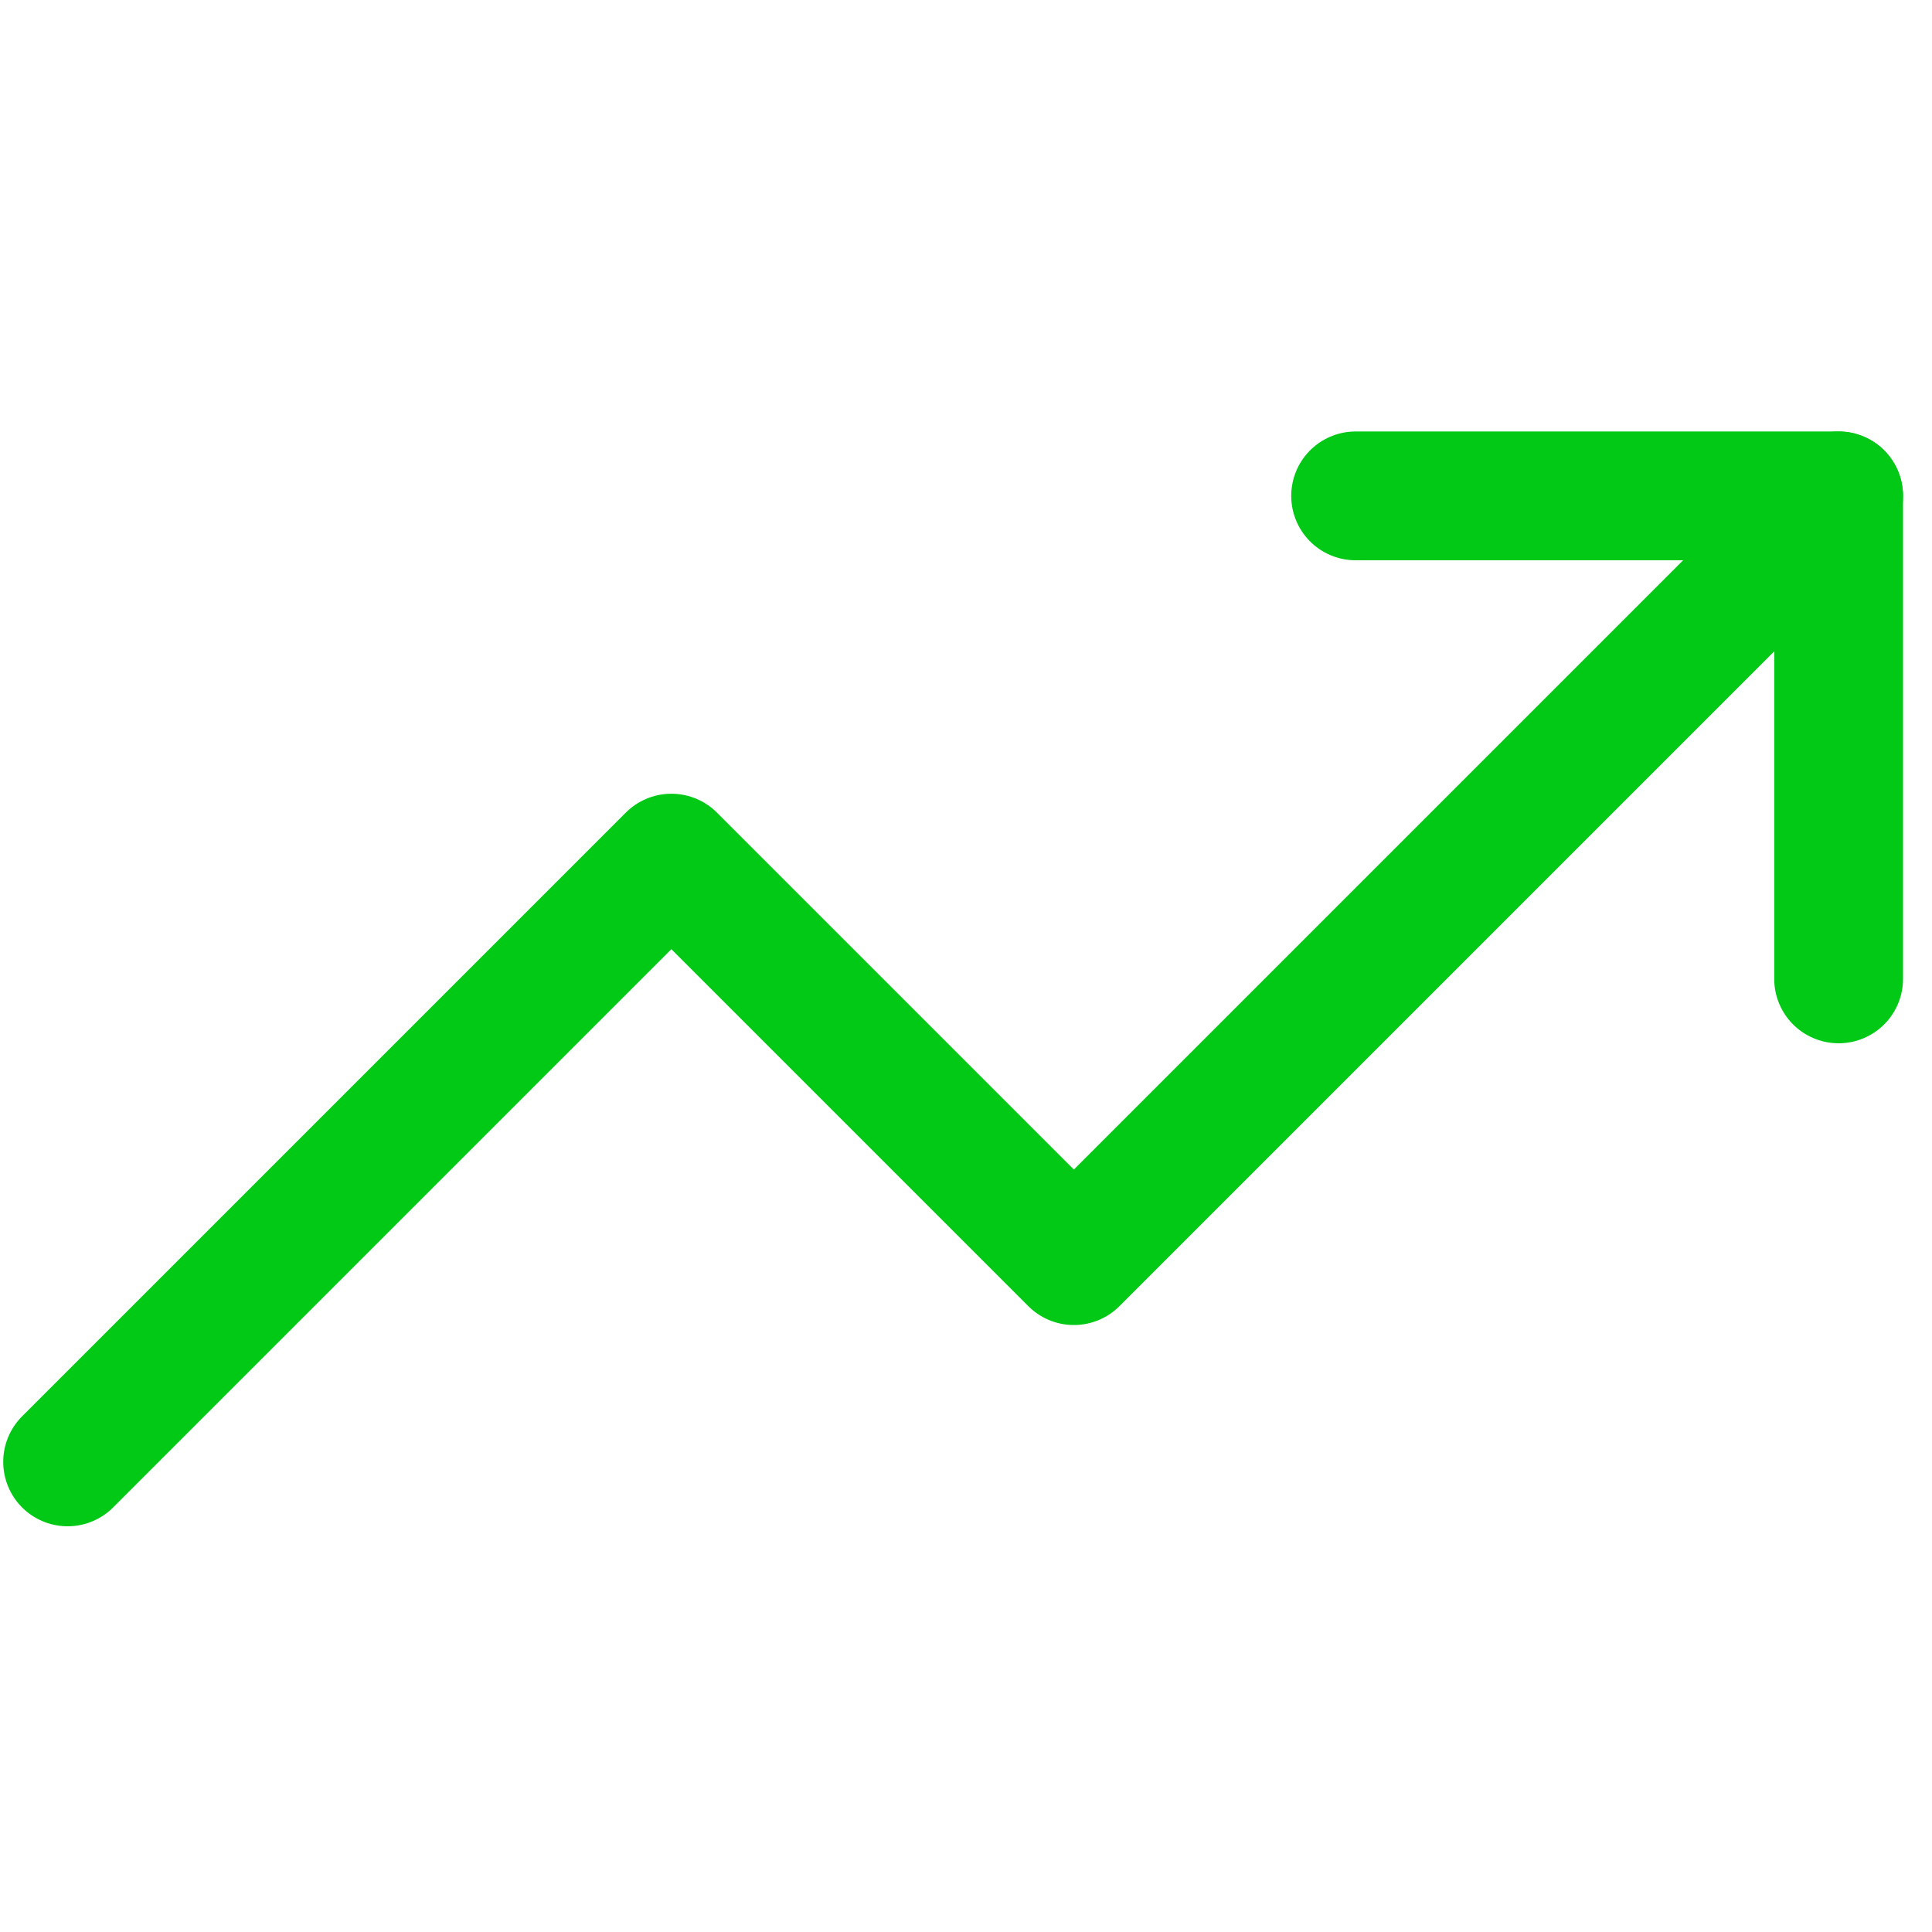
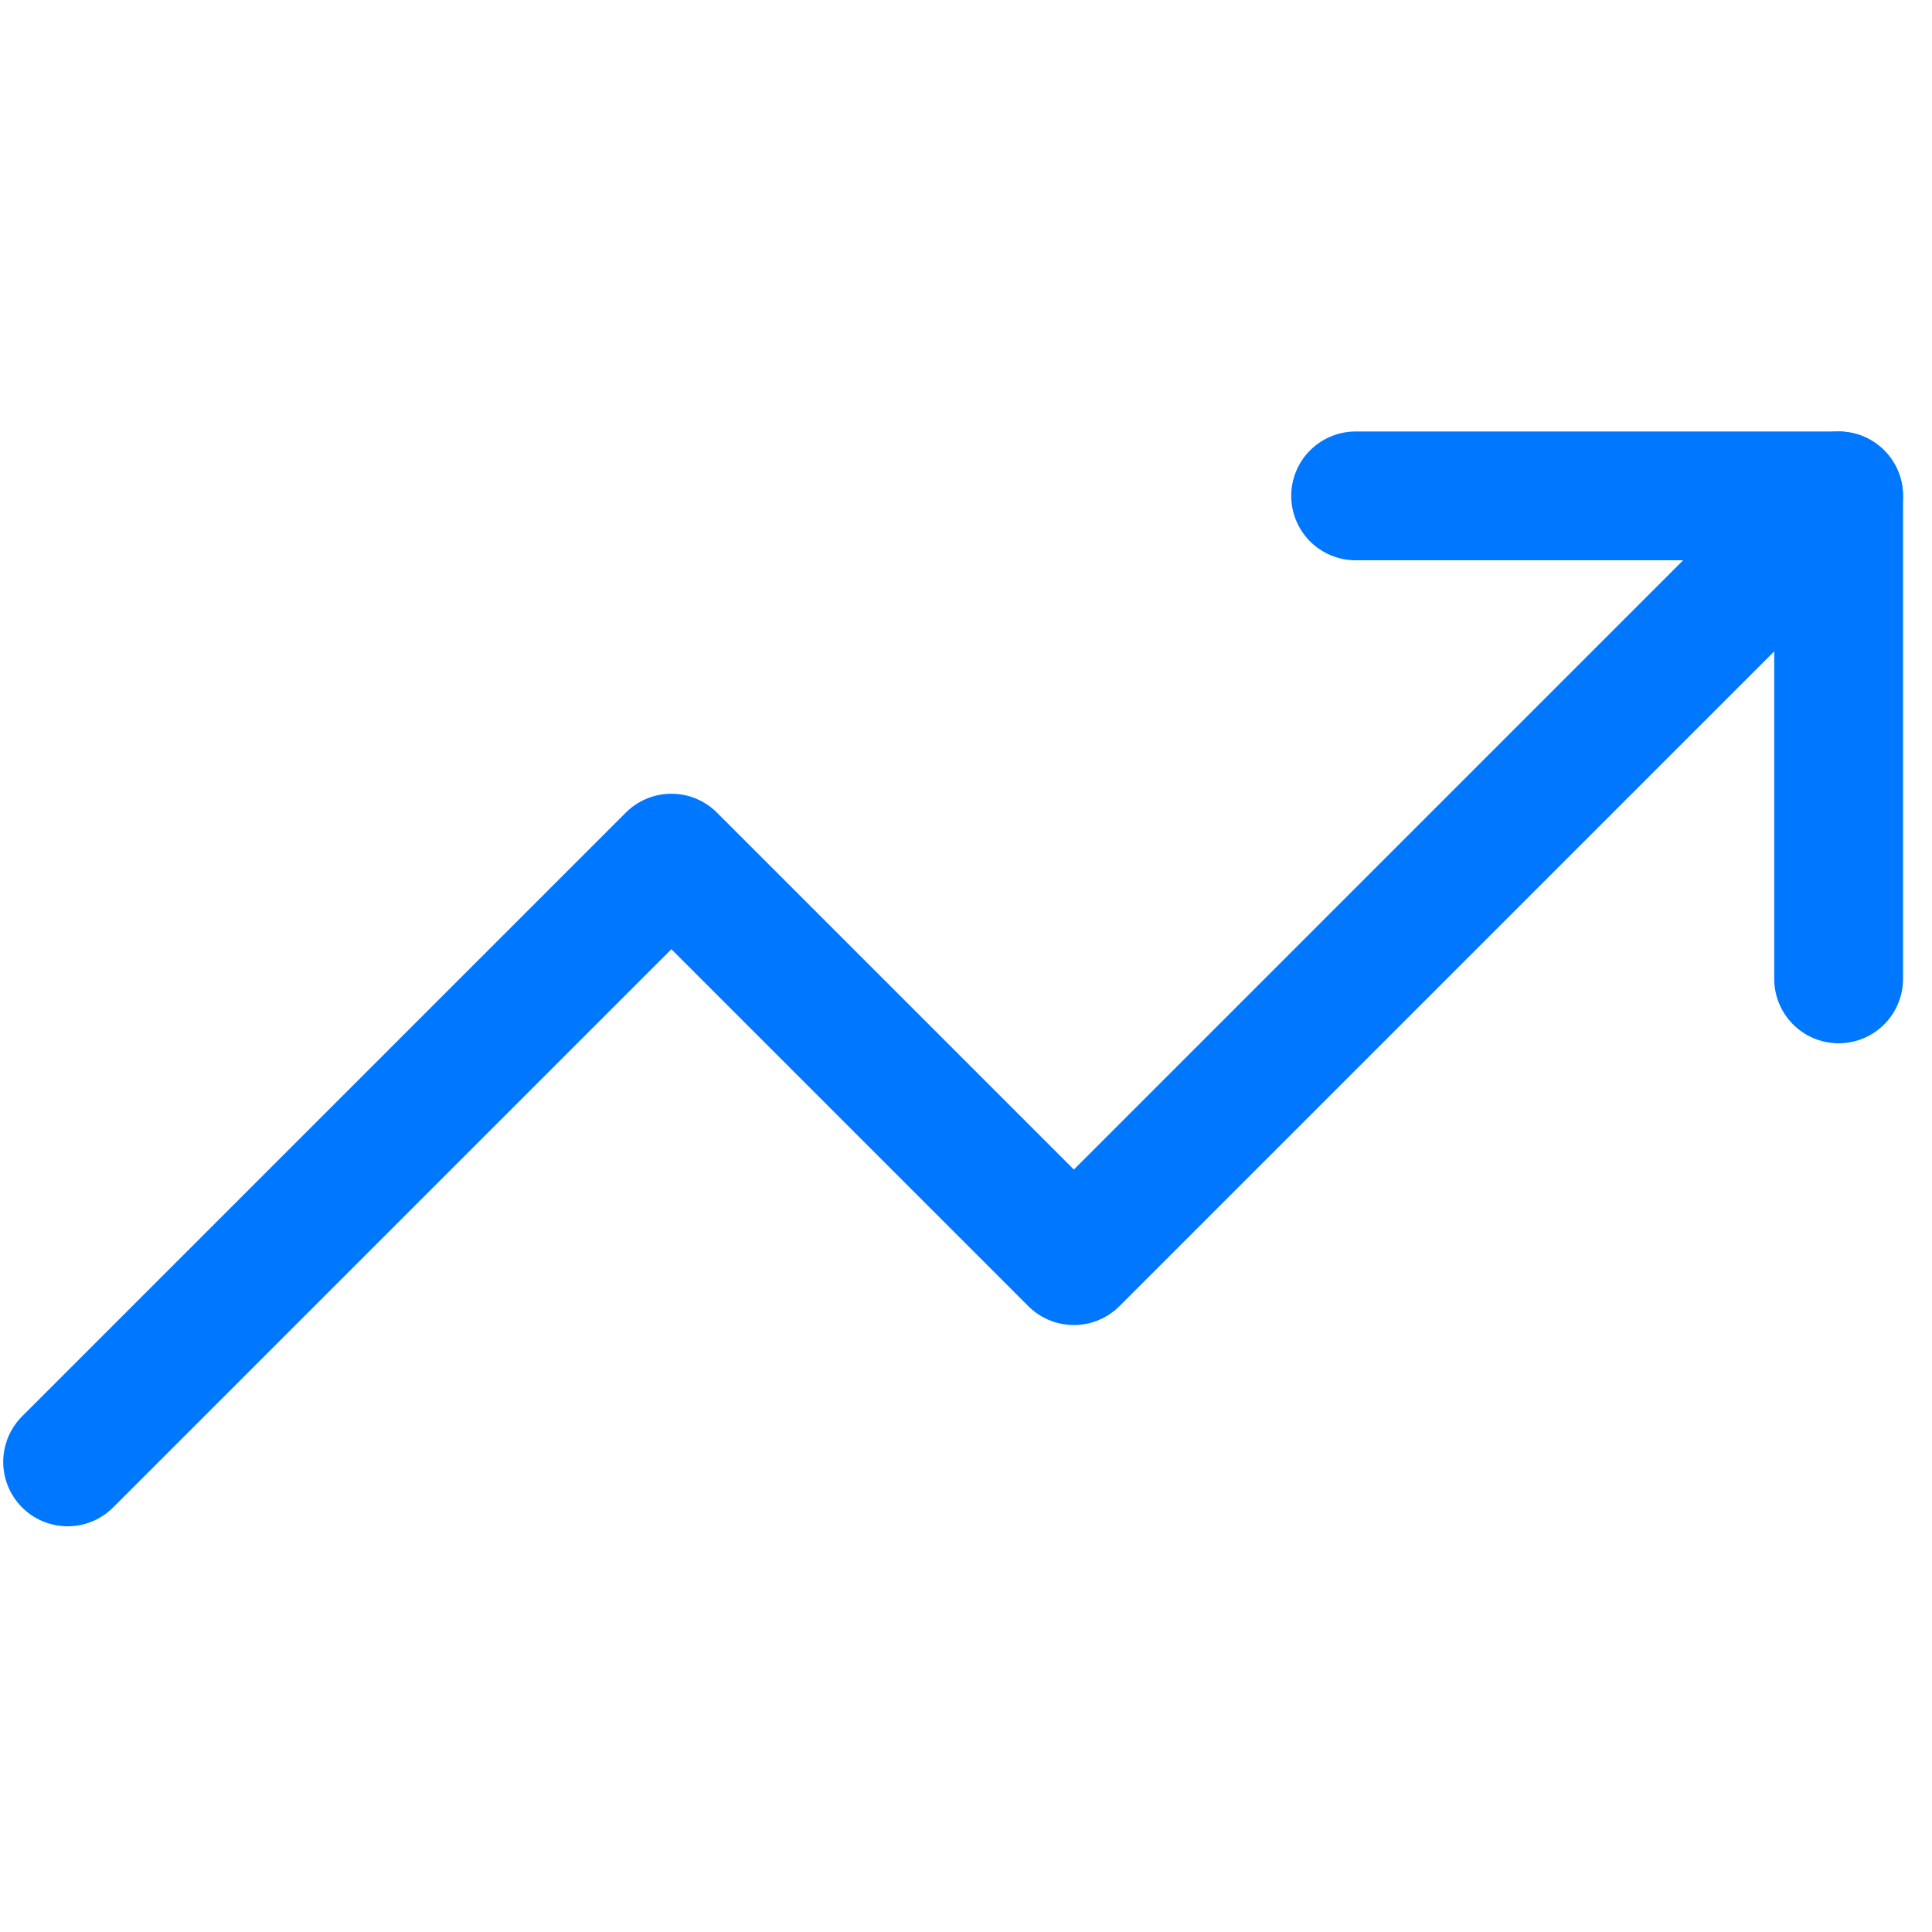
<svg xmlns="http://www.w3.org/2000/svg" width="1200" height="1200" viewBox="0 0 1200 1200" fill="none">
-   <path d="M1142 308L667 783L417 533L42 908" stroke="#01C915" stroke-width="80" stroke-linecap="round" stroke-linejoin="round" />
-   <path d="M842 308H1142V608" stroke="#01C915" stroke-width="80" stroke-linecap="round" stroke-linejoin="round" />
+   <path d="M1142 308L667 783L417 533L42 908" stroke="#0077FF" stroke-width="80" stroke-linecap="round" stroke-linejoin="round" />
+   <path d="M842 308H1142V608" stroke="#0077FF" stroke-width="80" stroke-linecap="round" stroke-linejoin="round" />
</svg>
